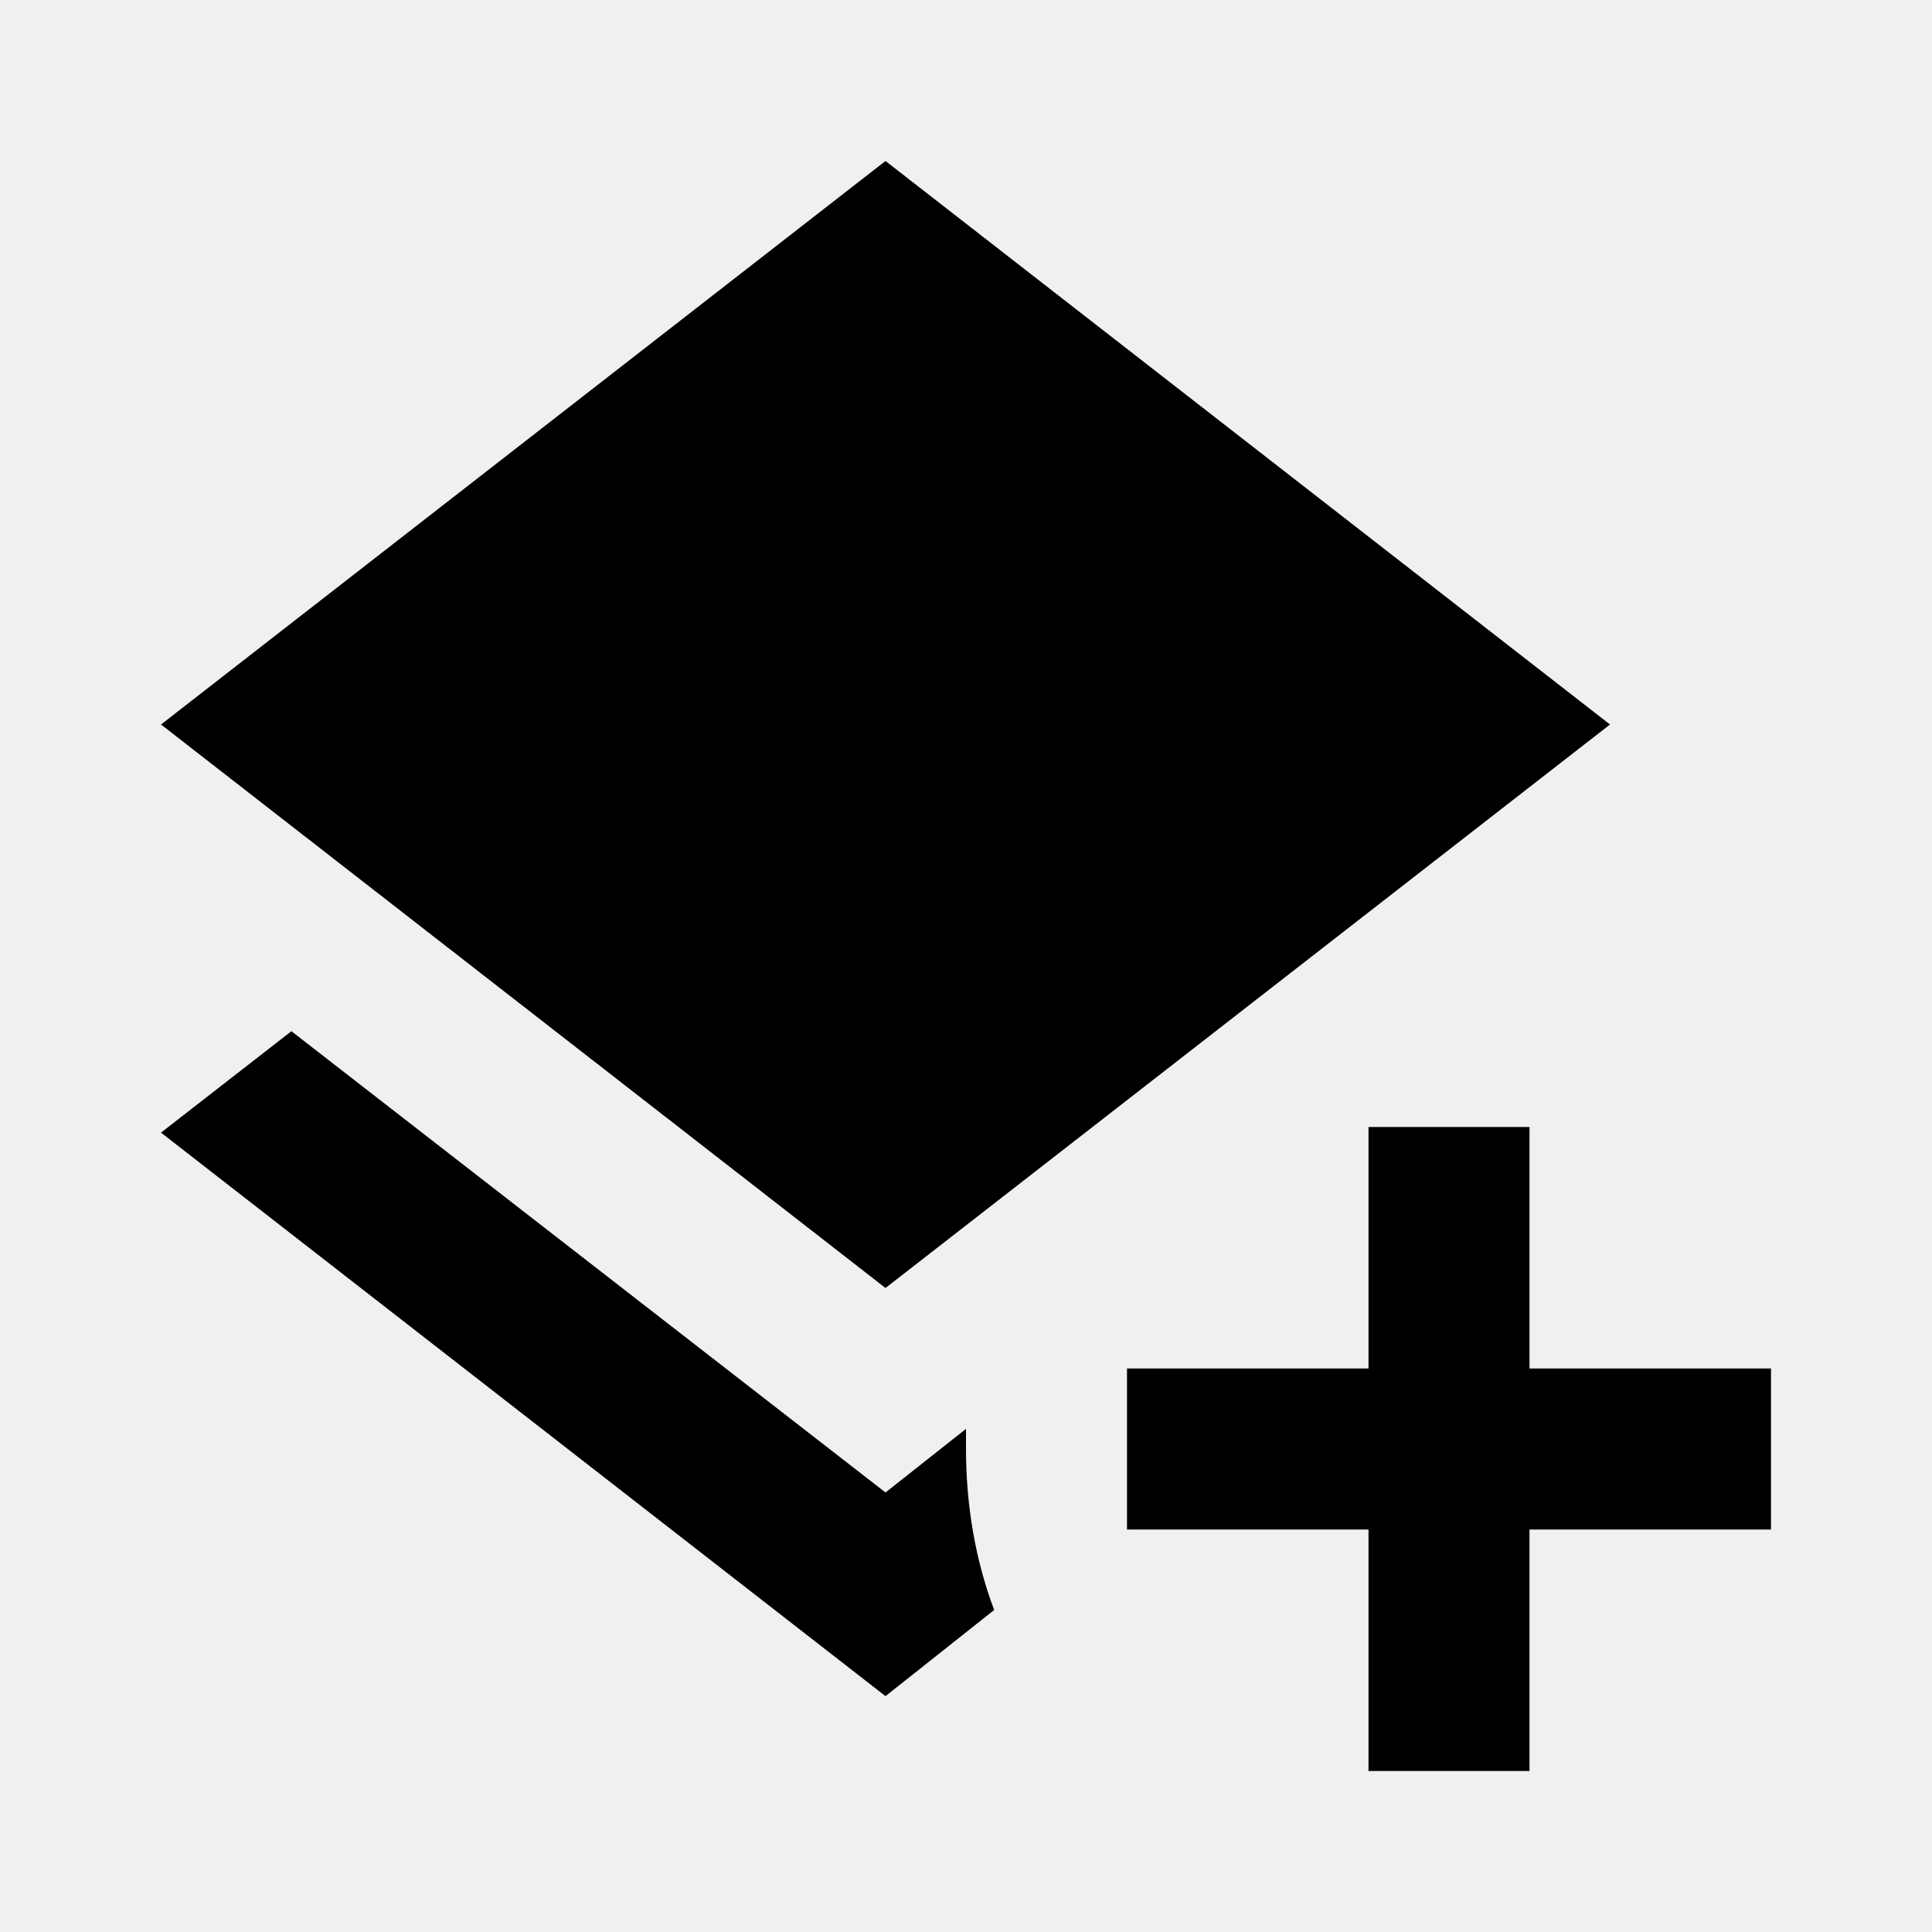
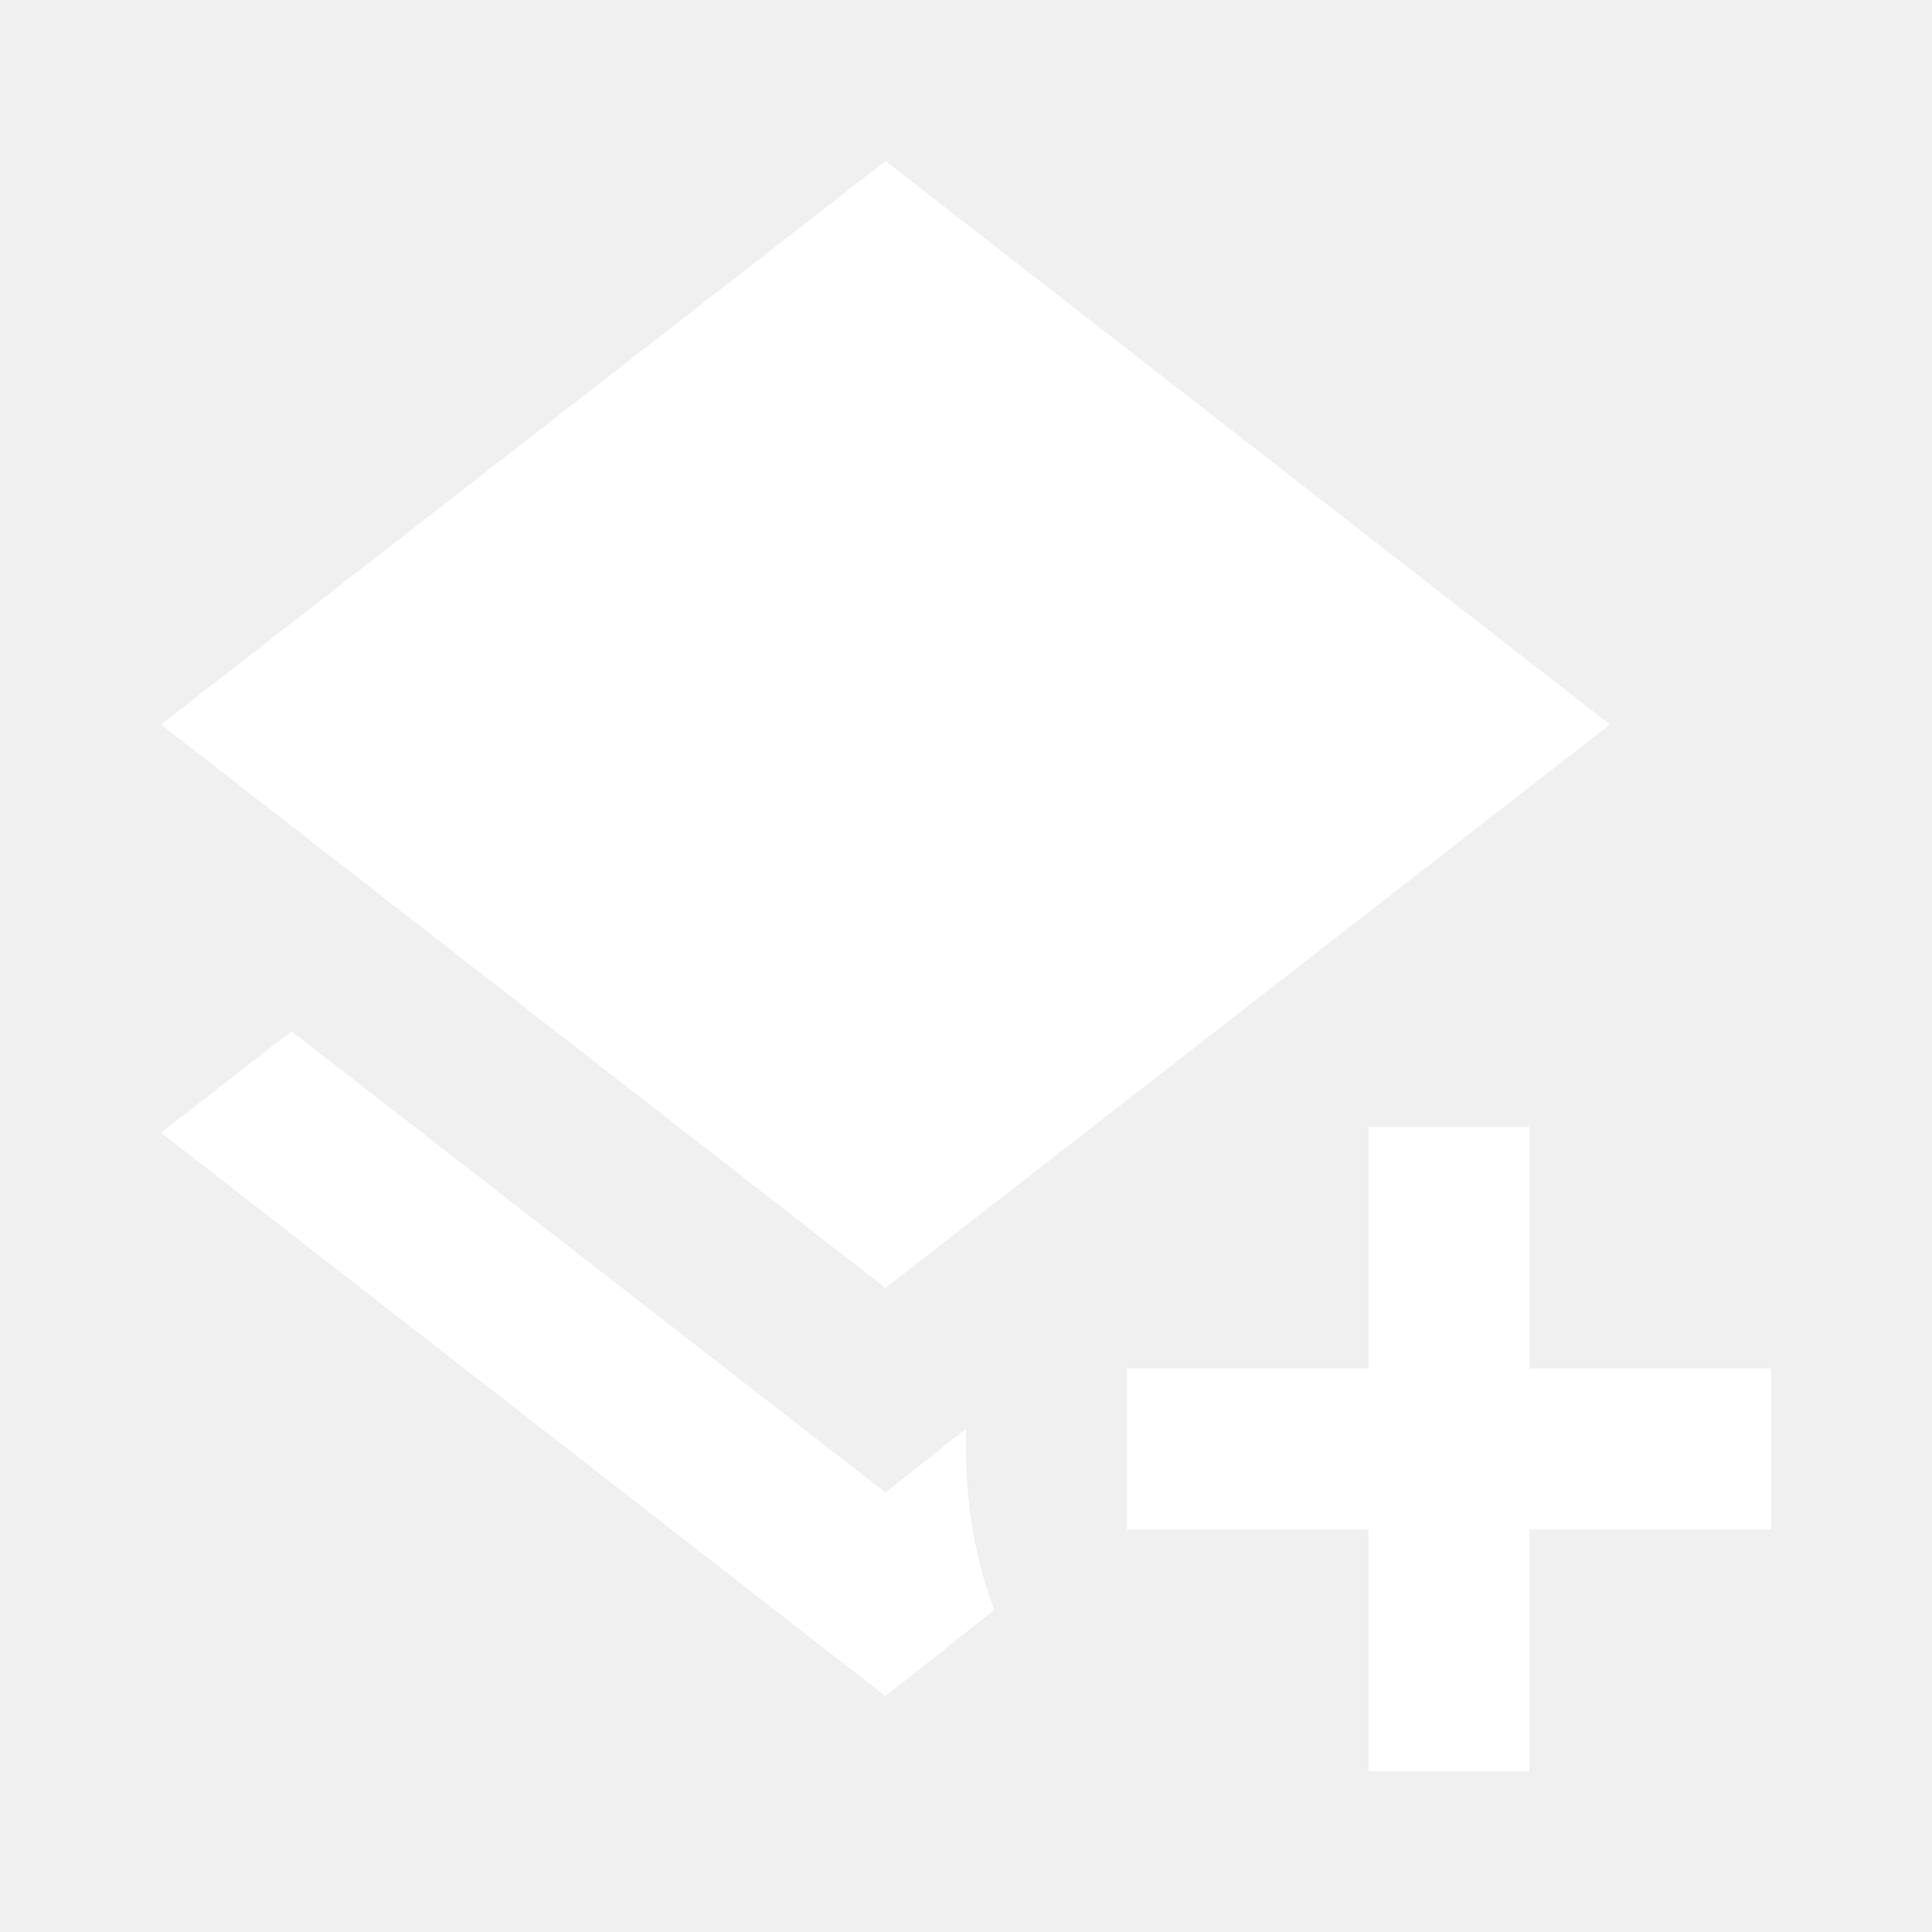
<svg xmlns="http://www.w3.org/2000/svg" version="1.1" width="24" height="24" viewBox="0 0 24 24">
-   <path d="M17,14H19V17H22V19H19V22H17V19H14V17H17V14M11,16L2,9L11,2L20,9L11,16M11,18.54L12,17.75V18C12,18.71 12.12,19.39 12.35,20L11,21.07L2,14.07L3.62,12.81L11,18.54Z" />
+   <path fill="#ffffff" d="M17,14H19V17H22V19H19V22H17V19H14V17H17V14M11,16L2,9L11,2L20,9L11,16M11,18.54L12,17.75V18C12,18.71 12.12,19.39 12.35,20L11,21.07L2,14.07L3.62,12.81L11,18.54Z" />
</svg>
